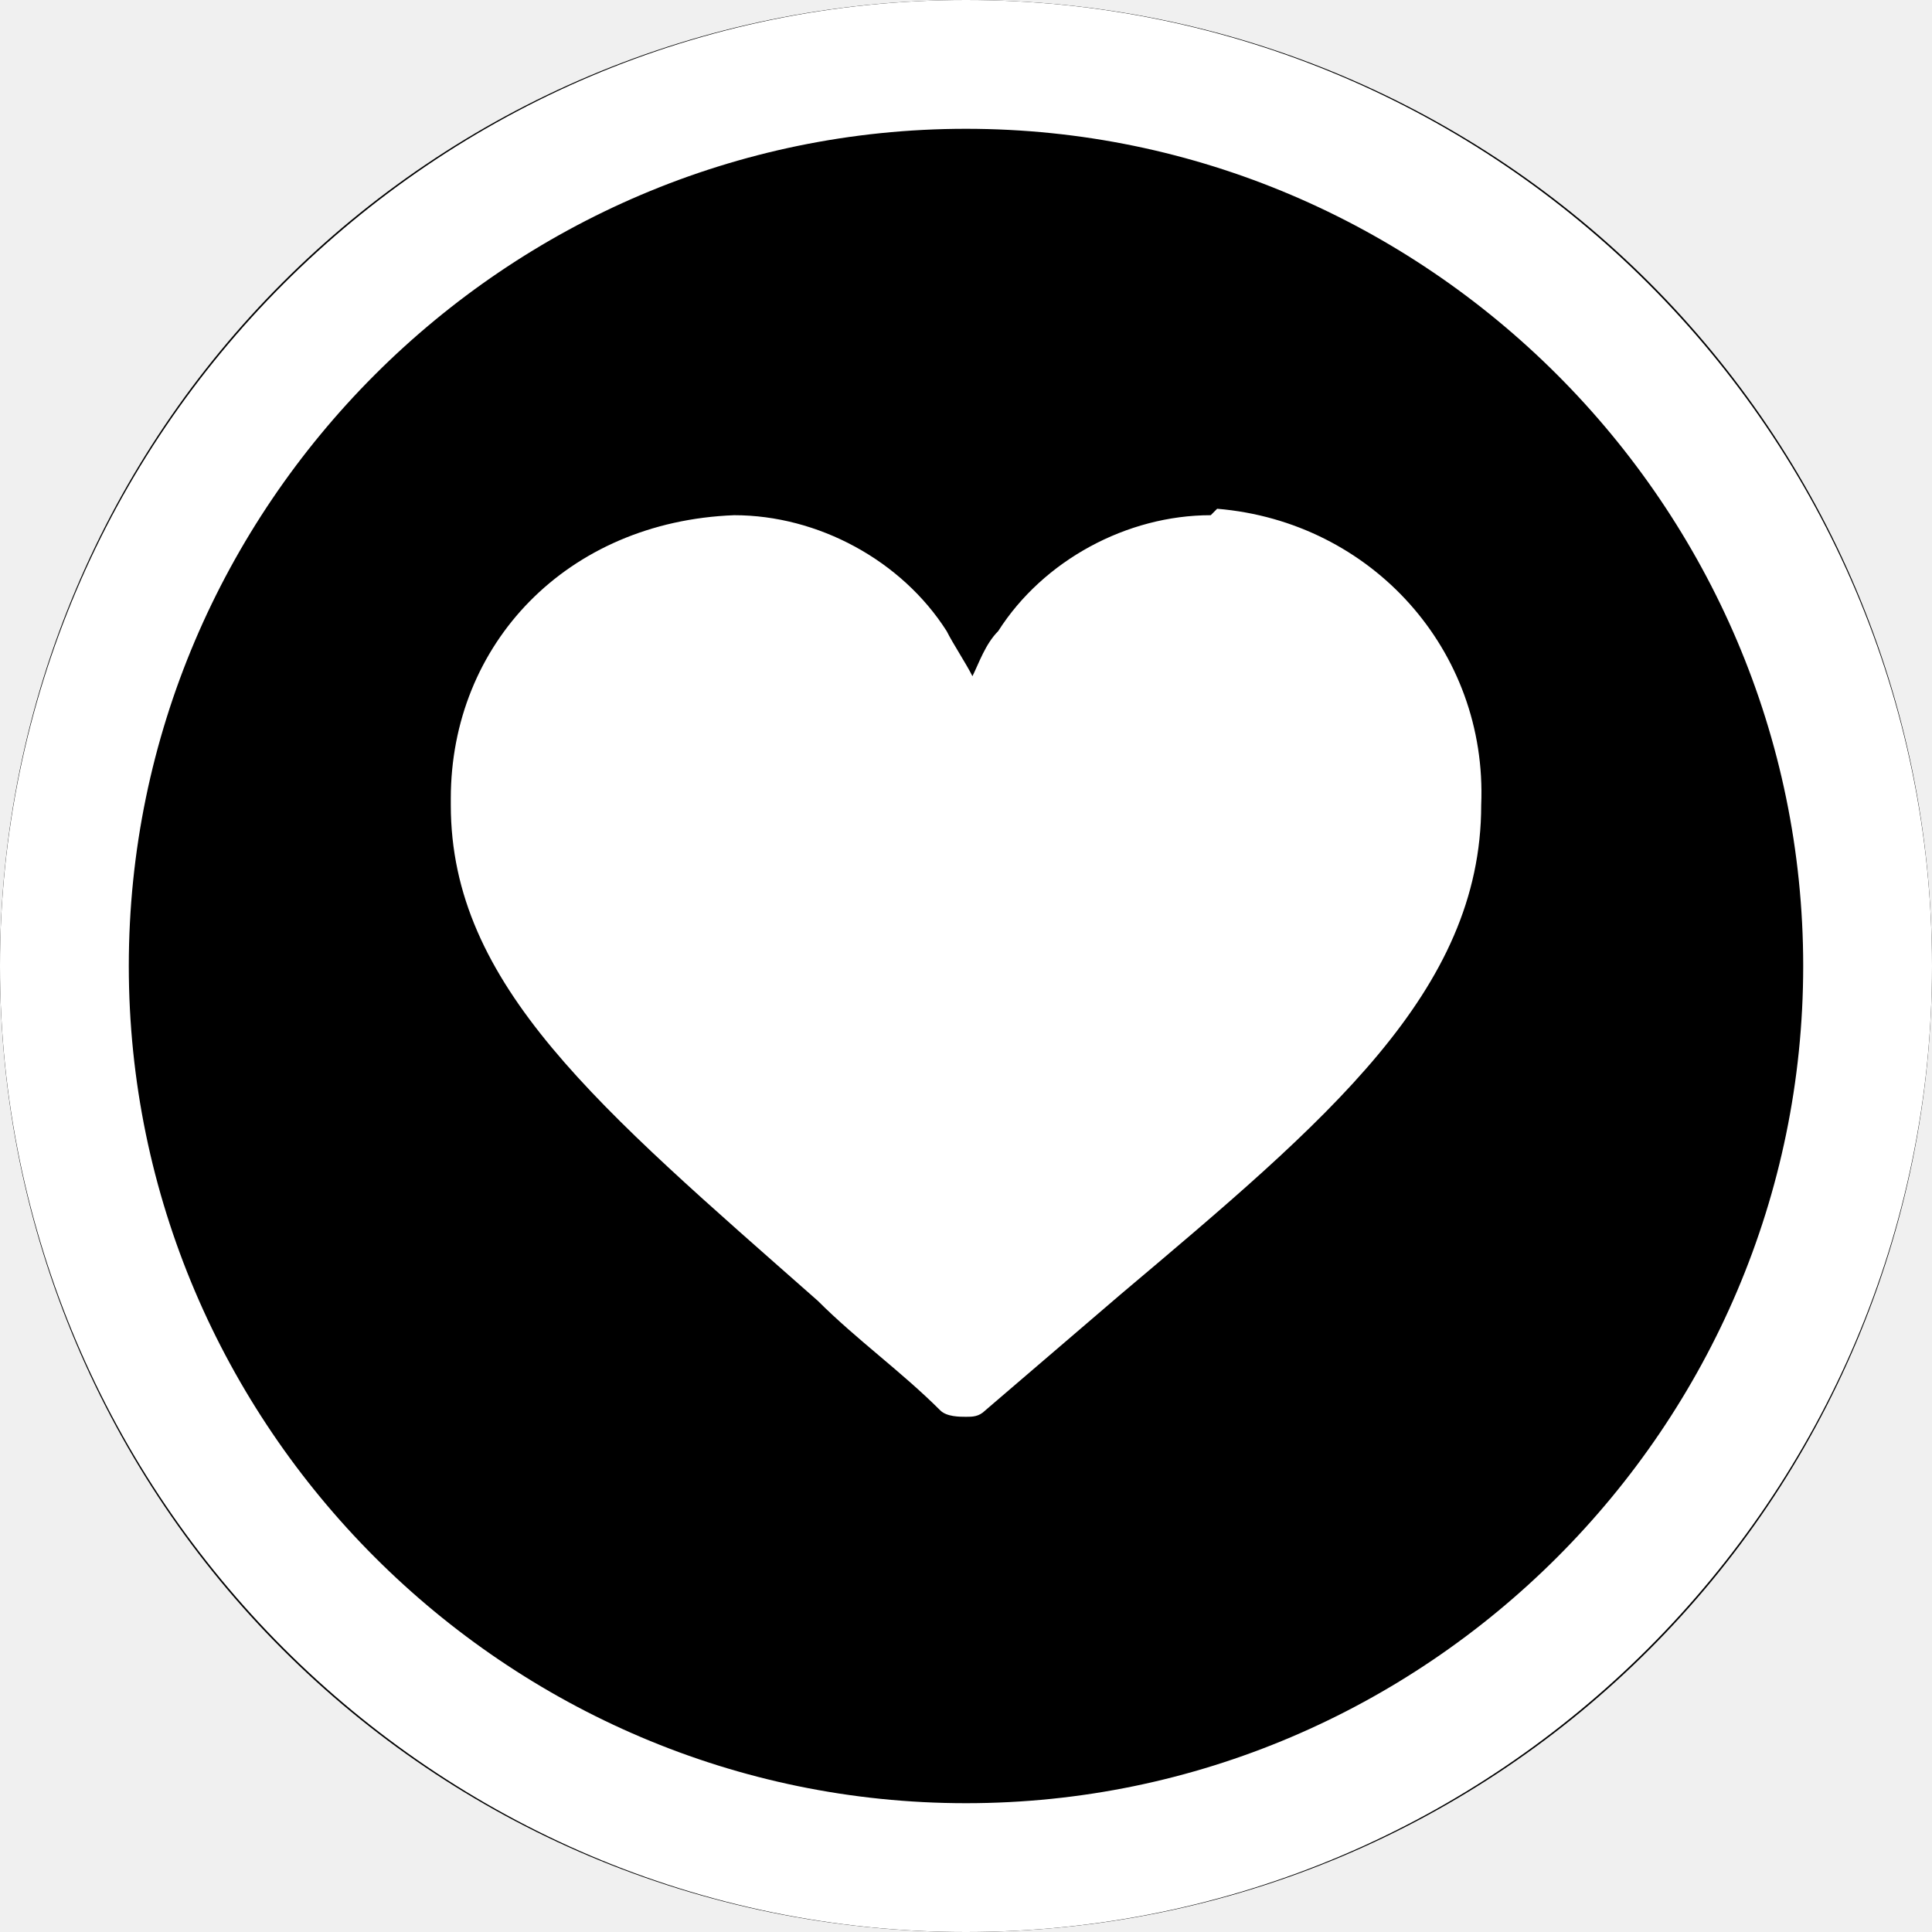
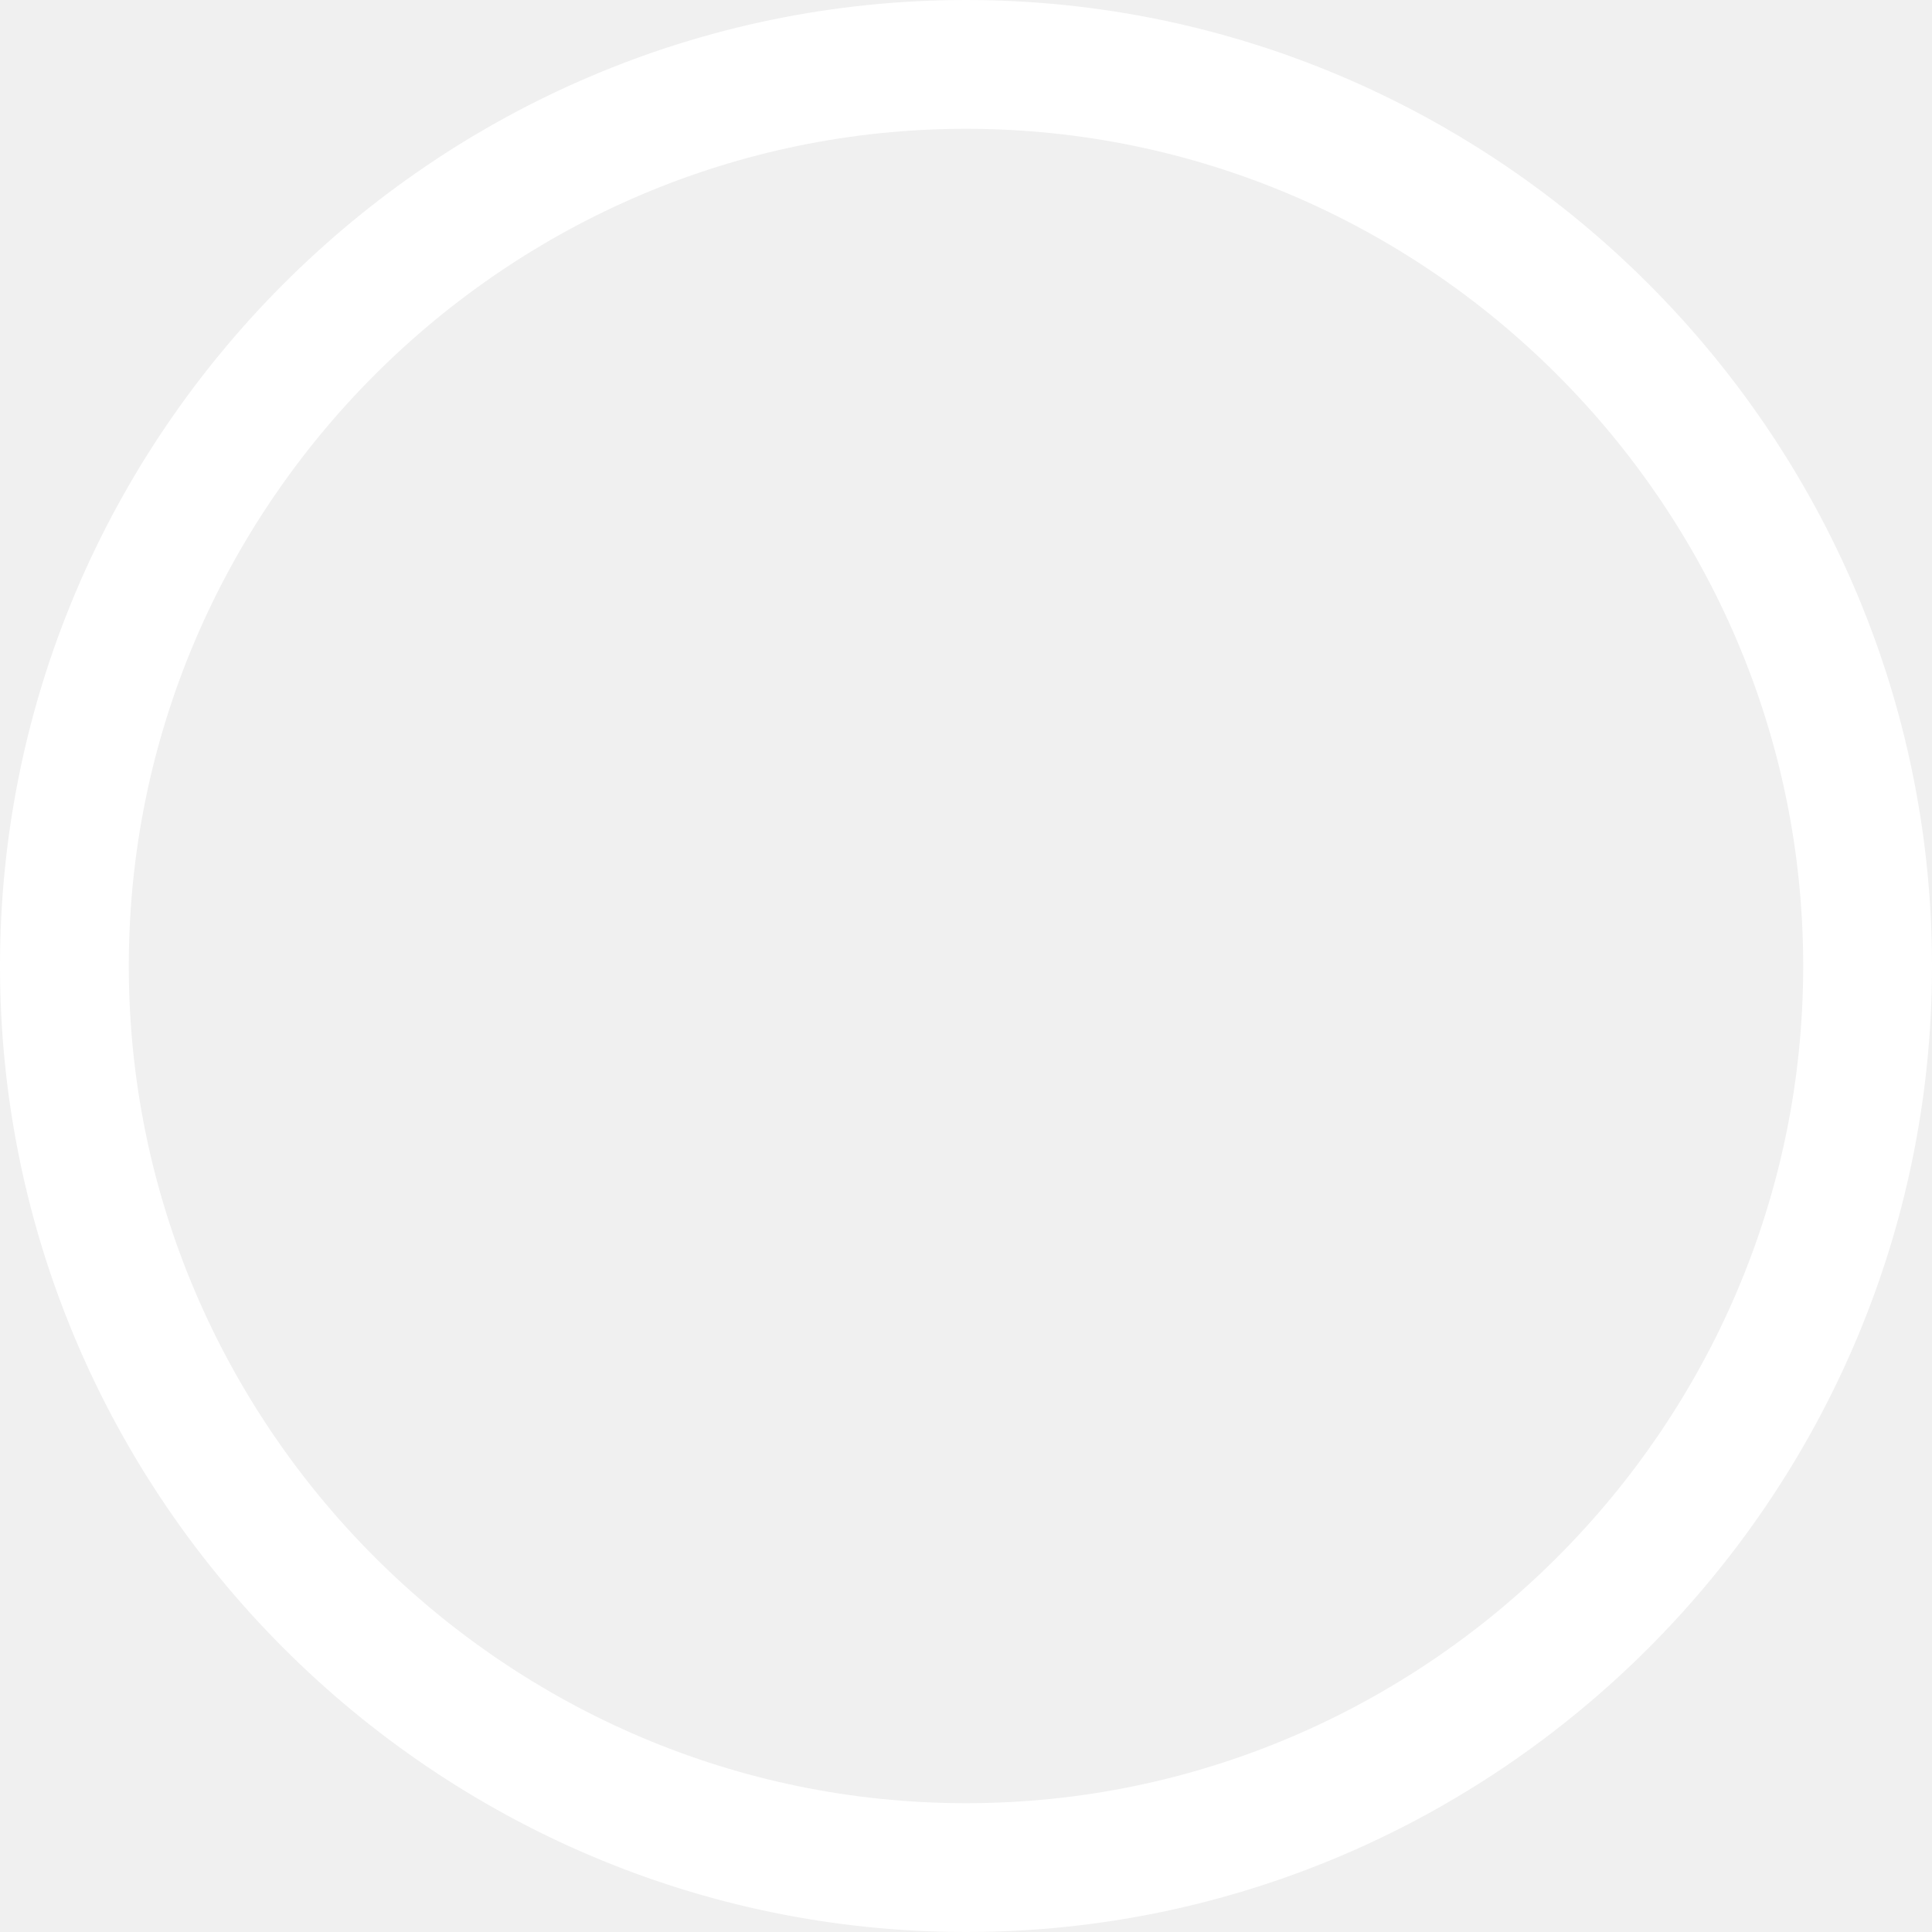
- <svg xmlns="http://www.w3.org/2000/svg" version="1.1" id="Layer_1" x="0px" y="0px" viewBox="0 0 30 30" style="enable-background:new 0 0 30 30;" xml:space="preserve">
-   <style type="text/css">
- 	.st0{fill:none;stroke:#FFFFFF;stroke-width:2;stroke-linejoin:round;}
- 	.st1{fill:#FFFFFF;}
- </style>
+ <svg xmlns="http://www.w3.org/2000/svg" id="compare_heart" viewBox="0 0 30 30">
+   <path id="outer-circle" fill="transparent" stroke-width="2" stroke="#fff" d="M15 1c7.7 0 14 6.3 14 14s-6.3 14-14 14S1 22.7 1 15 7.3 1 15 1z" />
  <g>
-     <g>
-       <g>
-         <path d="M15,0L15,0c8.3,0,15,6.7,15,15l0,0c0,8.3-6.7,15-15,15l0,0C6.7,30,0,23.3,0,15l0,0C0,6.7,6.7,0,15,0z" />
-         <path class="st0" d="M15,1L15,1c7.7,0,14,6.3,14,14l0,0c0,7.7-6.3,14-14,14l0,0C7.3,29,1,22.7,1,15l0,0C1,7.3,7.3,1,15,1z" />
-       </g>
-     </g>
-     <g>
-       <path class="st1" d="M18.8,8c-1.3,0-2.6,0.7-3.3,1.8c-0.2,0.2-0.3,0.5-0.4,0.7c-0.1-0.2-0.3-0.5-0.4-0.7c-0.7-1.1-2-1.8-3.3-1.8    C8.8,8.1,7,10,7,12.4c0,0,0,0.1,0,0.1c0,2.8,2.3,4.7,5.7,7.7c0.6,0.6,1.3,1.1,1.9,1.7C14.7,22,14.9,22,15,22c0.1,0,0.2,0,0.3-0.1    c0.7-0.6,1.4-1.2,2.1-1.8c3.2-2.7,5.6-4.7,5.6-7.6c0.1-2.4-1.7-4.4-4.1-4.6C18.8,8,18.8,8,18.8,8z" />
-     </g>
+     <path id="wishlist" fill="transparent" d="M18.8 8c-1.3 0-2.6.7-3.3 1.8-.2.2-.3.5-.4.7-.1-.2-.3-.5-.4-.7-.7-1.1-2-1.8-3.3-1.8-2.6.1-4.4 2-4.4 4.4v.1c0 2.8 2.3 4.7 5.7 7.7.6.6 1.3 1.1 1.9 1.7.1.1.3.1.4.1.1 0 .2 0 .3-.1l2.1-1.8c3.2-2.7 5.6-4.7 5.6-7.6.1-2.4-1.7-4.4-4.1-4.6l-.1.1z" />
  </g>
</svg>
